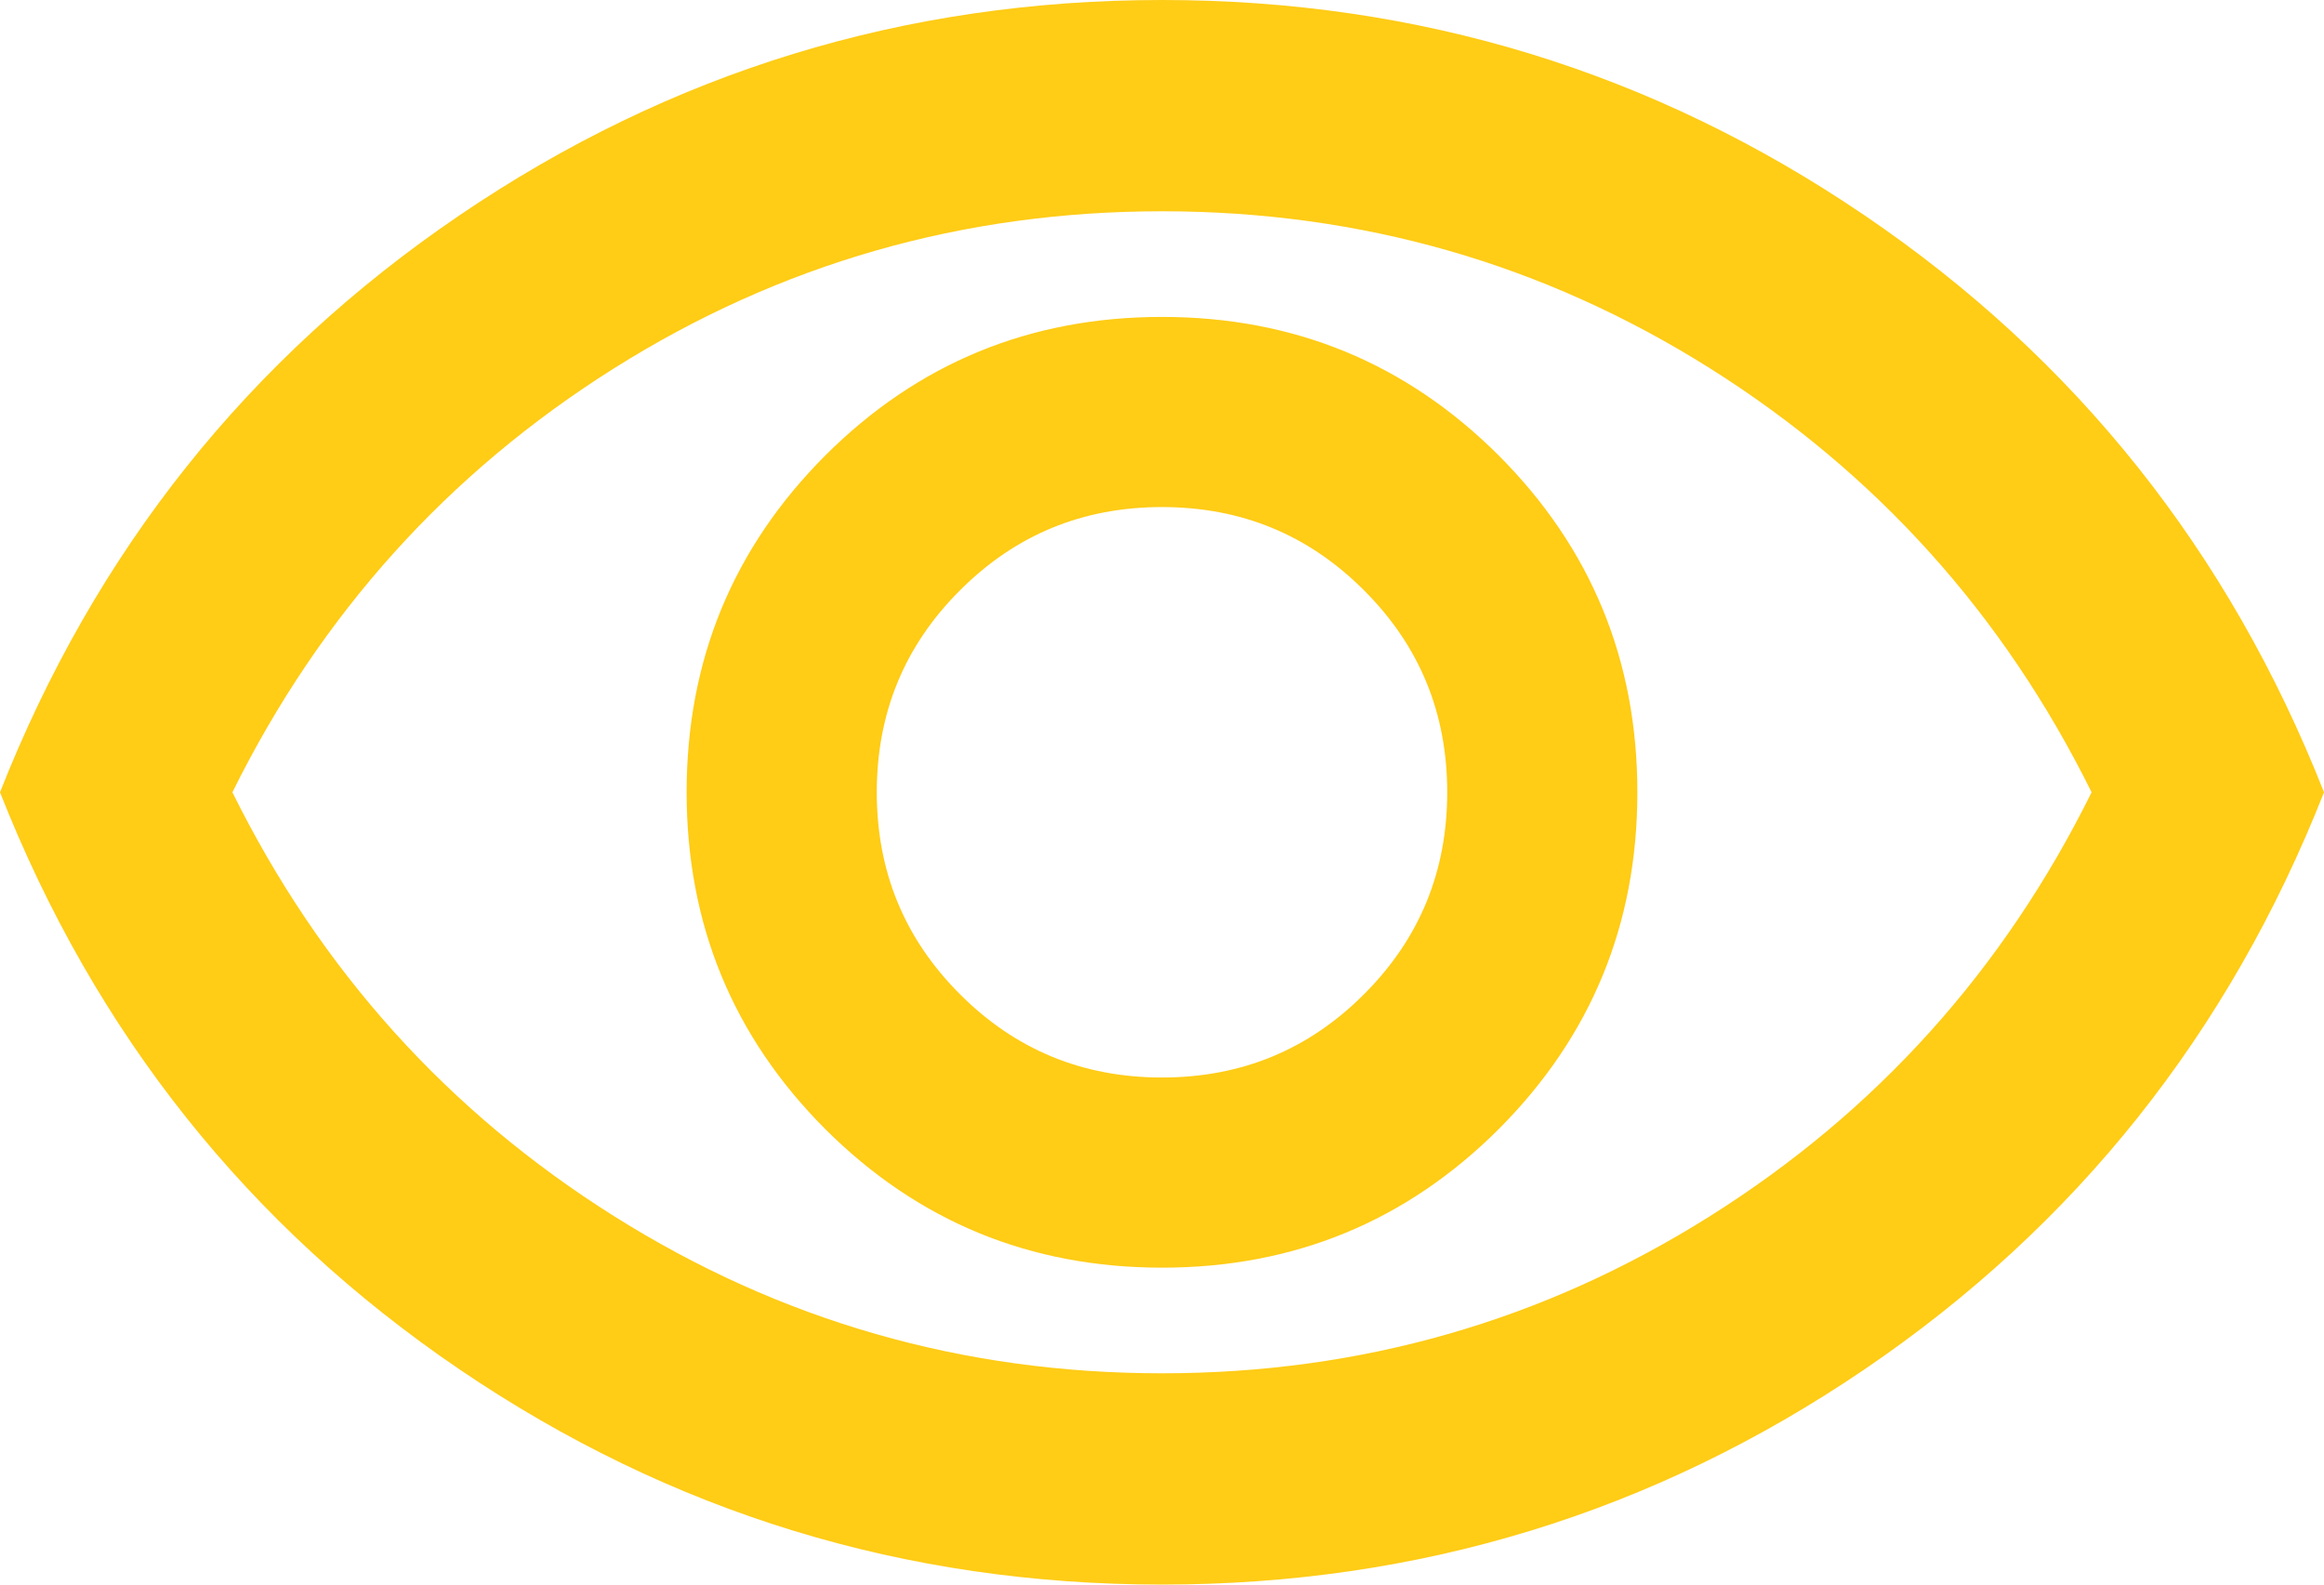
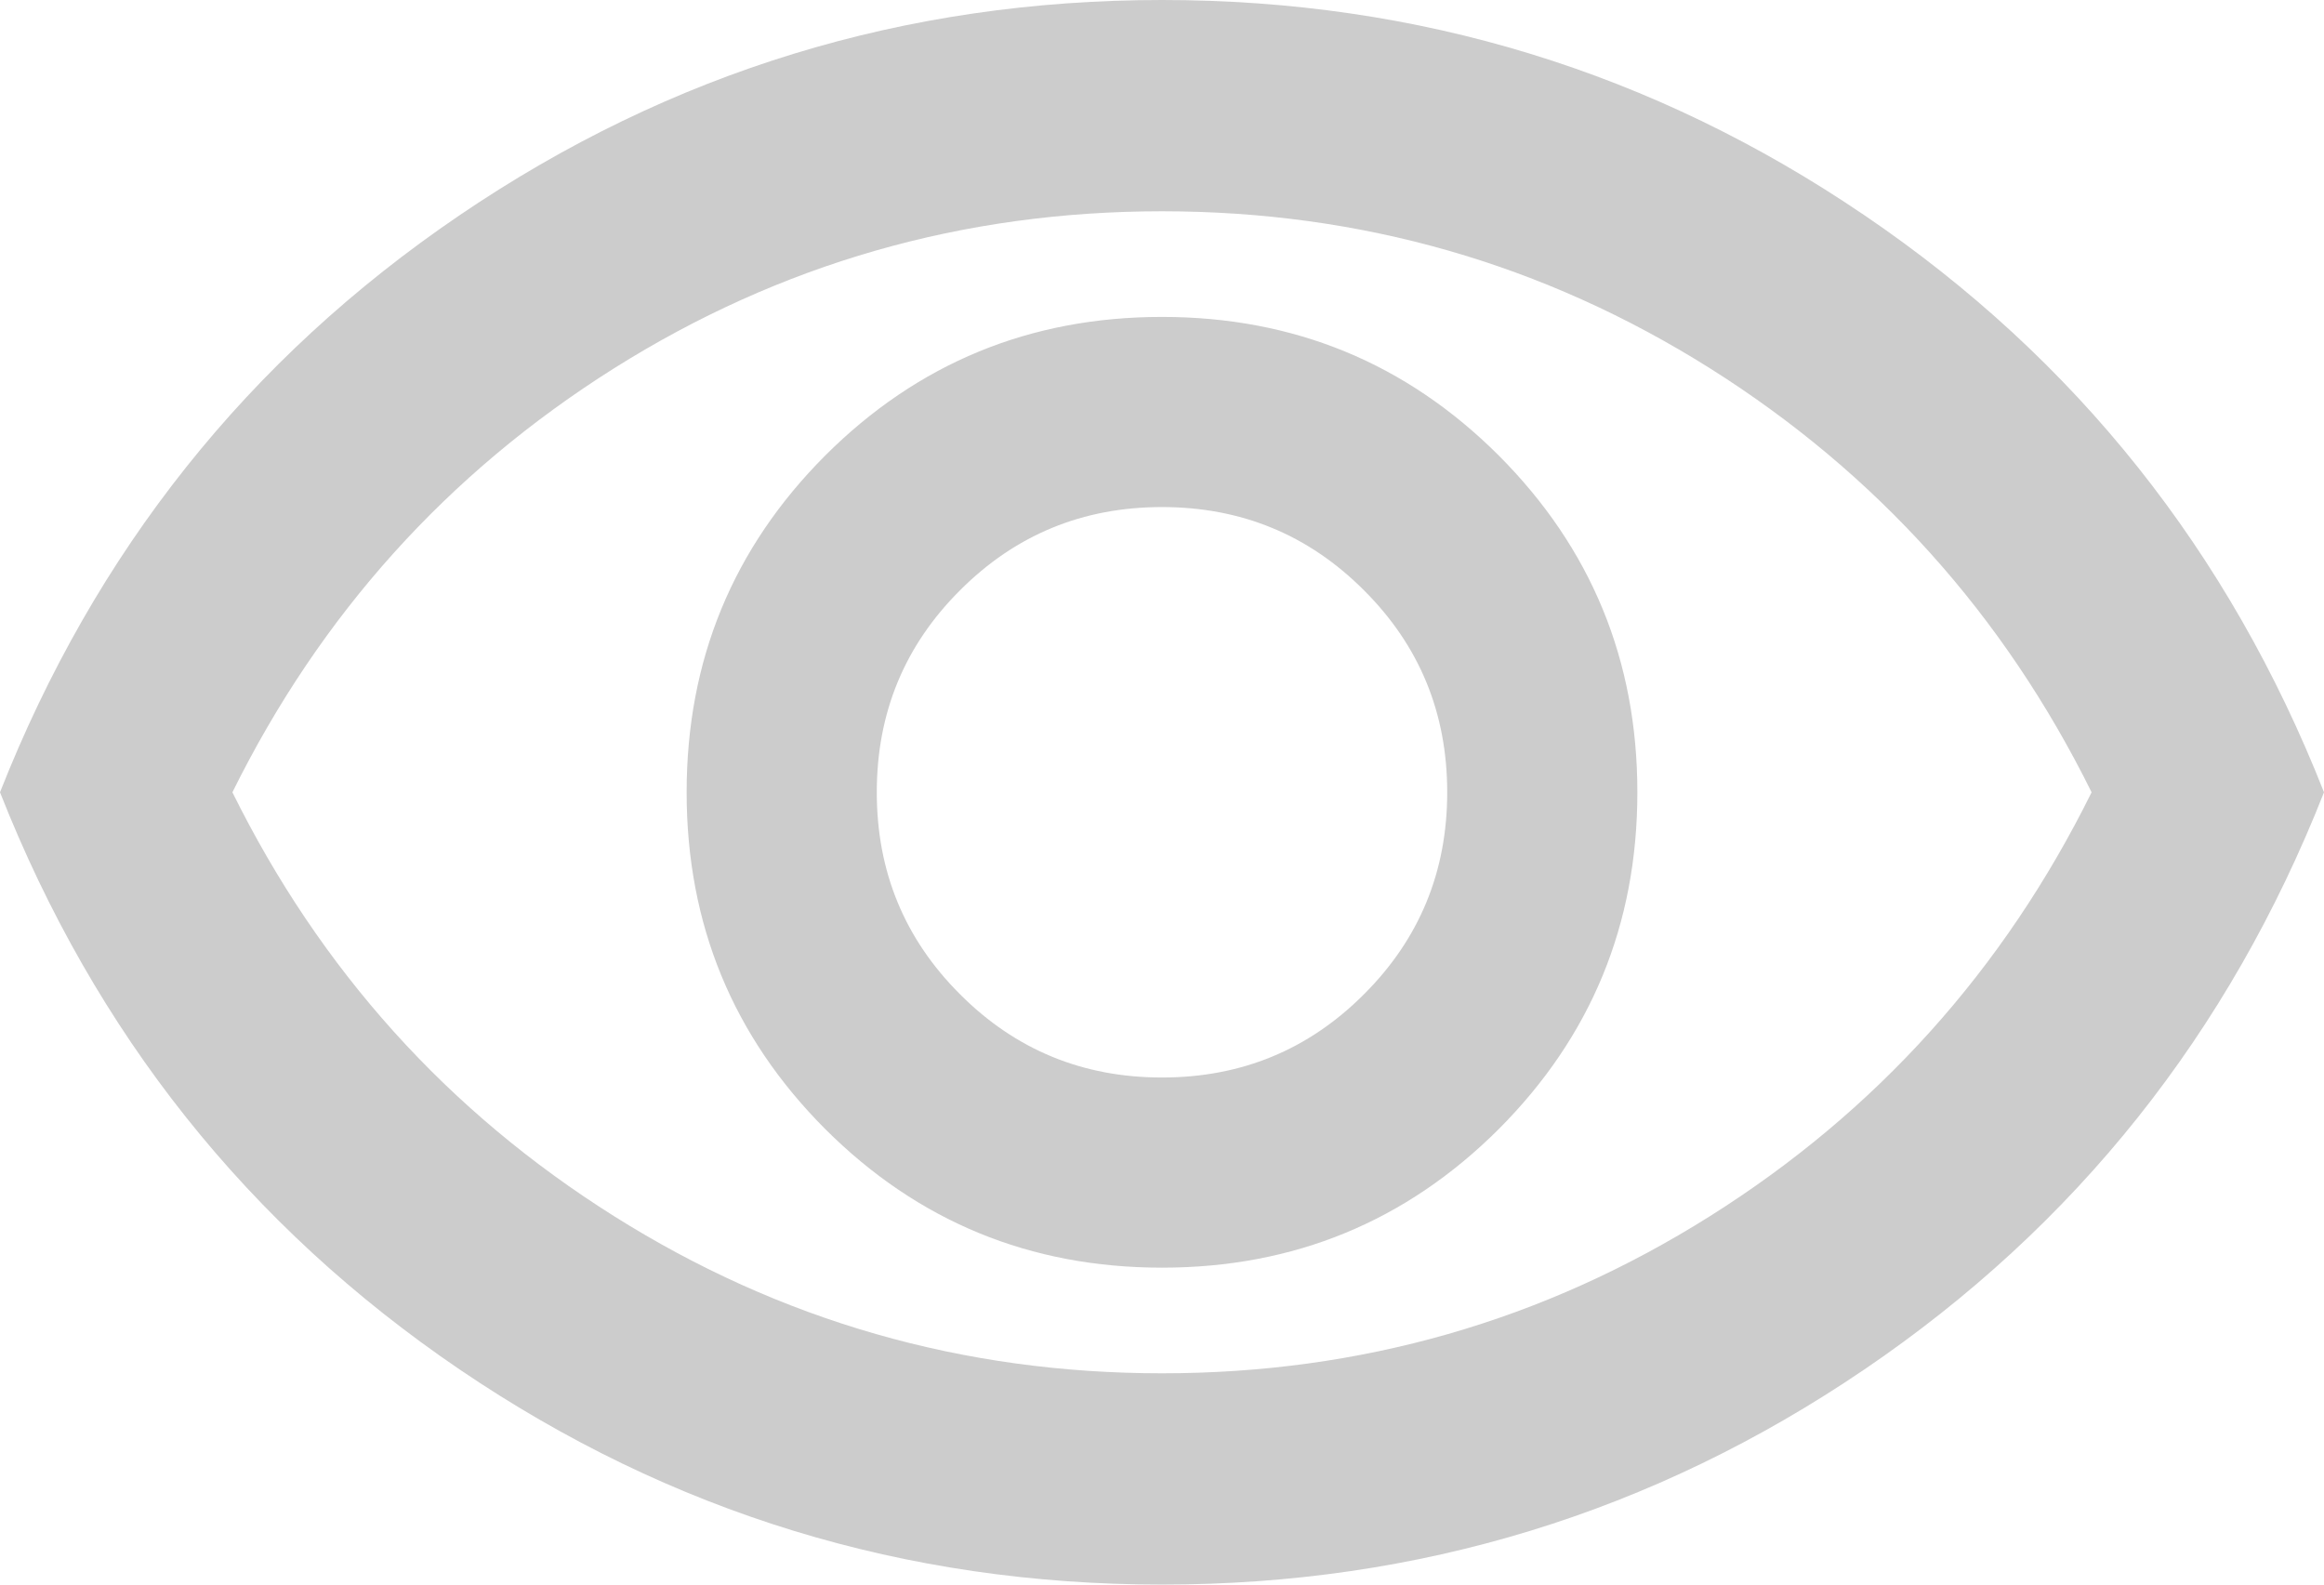
<svg xmlns="http://www.w3.org/2000/svg" width="22" height="15" viewBox="0 0 22 15" fill="none">
-   <path d="M14.188 10.688C15.062 9.812 15.5 8.75 15.5 7.5C15.5 6.25 15.062 5.188 14.188 4.312C13.312 3.438 12.25 3 11 3C9.75 3 8.688 3.438 7.812 4.312C6.938 5.188 6.5 6.25 6.5 7.5C6.5 8.75 6.938 9.812 7.812 10.688C8.688 11.562 9.75 12 11 12C12.25 12 13.312 11.562 14.188 10.688ZM9.088 9.412C8.562 8.887 8.3 8.25 8.3 7.5C8.3 6.75 8.562 6.112 9.088 5.588C9.613 5.062 10.25 4.8 11 4.8C11.75 4.8 12.387 5.062 12.912 5.588C13.438 6.112 13.7 6.75 13.7 7.5C13.7 8.25 13.438 8.887 12.912 9.412C12.387 9.938 11.75 10.2 11 10.2C10.25 10.2 9.613 9.938 9.088 9.412ZM4.35 12.963C2.35 11.604 0.9 9.783 0 7.5C0.9 5.217 2.35 3.396 4.35 2.038C6.35 0.679 8.567 0 11 0C13.433 0 15.65 0.679 17.65 2.038C19.65 3.396 21.1 5.217 22 7.5C21.1 9.783 19.65 11.604 17.65 12.963C15.65 14.321 13.433 15 11 15C8.567 15 6.35 14.321 4.35 12.963ZM16.188 11.512C17.762 10.521 18.967 9.183 19.8 7.5C18.967 5.817 17.762 4.479 16.188 3.487C14.613 2.496 12.883 2 11 2C9.117 2 7.388 2.496 5.812 3.487C4.237 4.479 3.033 5.817 2.2 7.5C3.033 9.183 4.237 10.521 5.812 11.512C7.388 12.504 9.117 13 11 13C12.883 13 14.613 12.504 16.188 11.512Z" fill="#FFCC16" />
+   <path d="M14.188 10.688C15.062 9.812 15.5 8.75 15.5 7.5C15.5 6.25 15.062 5.188 14.188 4.312C13.312 3.438 12.25 3 11 3C9.75 3 8.688 3.438 7.812 4.312C6.938 5.188 6.5 6.25 6.5 7.5C6.5 8.75 6.938 9.812 7.812 10.688C8.688 11.562 9.75 12 11 12C12.25 12 13.312 11.562 14.188 10.688ZM9.088 9.412C8.562 8.887 8.3 8.25 8.3 7.5C8.3 6.75 8.562 6.112 9.088 5.588C9.613 5.062 10.25 4.8 11 4.8C11.75 4.8 12.387 5.062 12.912 5.588C13.438 6.112 13.7 6.75 13.7 7.5C13.7 8.25 13.438 8.887 12.912 9.412C12.387 9.938 11.75 10.2 11 10.2C10.25 10.2 9.613 9.938 9.088 9.412ZM4.35 12.963C2.35 11.604 0.9 9.783 0 7.5C0.9 5.217 2.35 3.396 4.35 2.038C6.35 0.679 8.567 0 11 0C13.433 0 15.65 0.679 17.65 2.038C19.65 3.396 21.1 5.217 22 7.5C21.1 9.783 19.65 11.604 17.65 12.963C15.65 14.321 13.433 15 11 15C8.567 15 6.35 14.321 4.35 12.963ZM16.188 11.512C17.762 10.521 18.967 9.183 19.8 7.5C18.967 5.817 17.762 4.479 16.188 3.487C14.613 2.496 12.883 2 11 2C9.117 2 7.388 2.496 5.812 3.487C4.237 4.479 3.033 5.817 2.2 7.5C3.033 9.183 4.237 10.521 5.812 11.512C7.388 12.504 9.117 13 11 13C12.883 13 14.613 12.504 16.188 11.512Z" fill="#CCCCCC" />
</svg>
